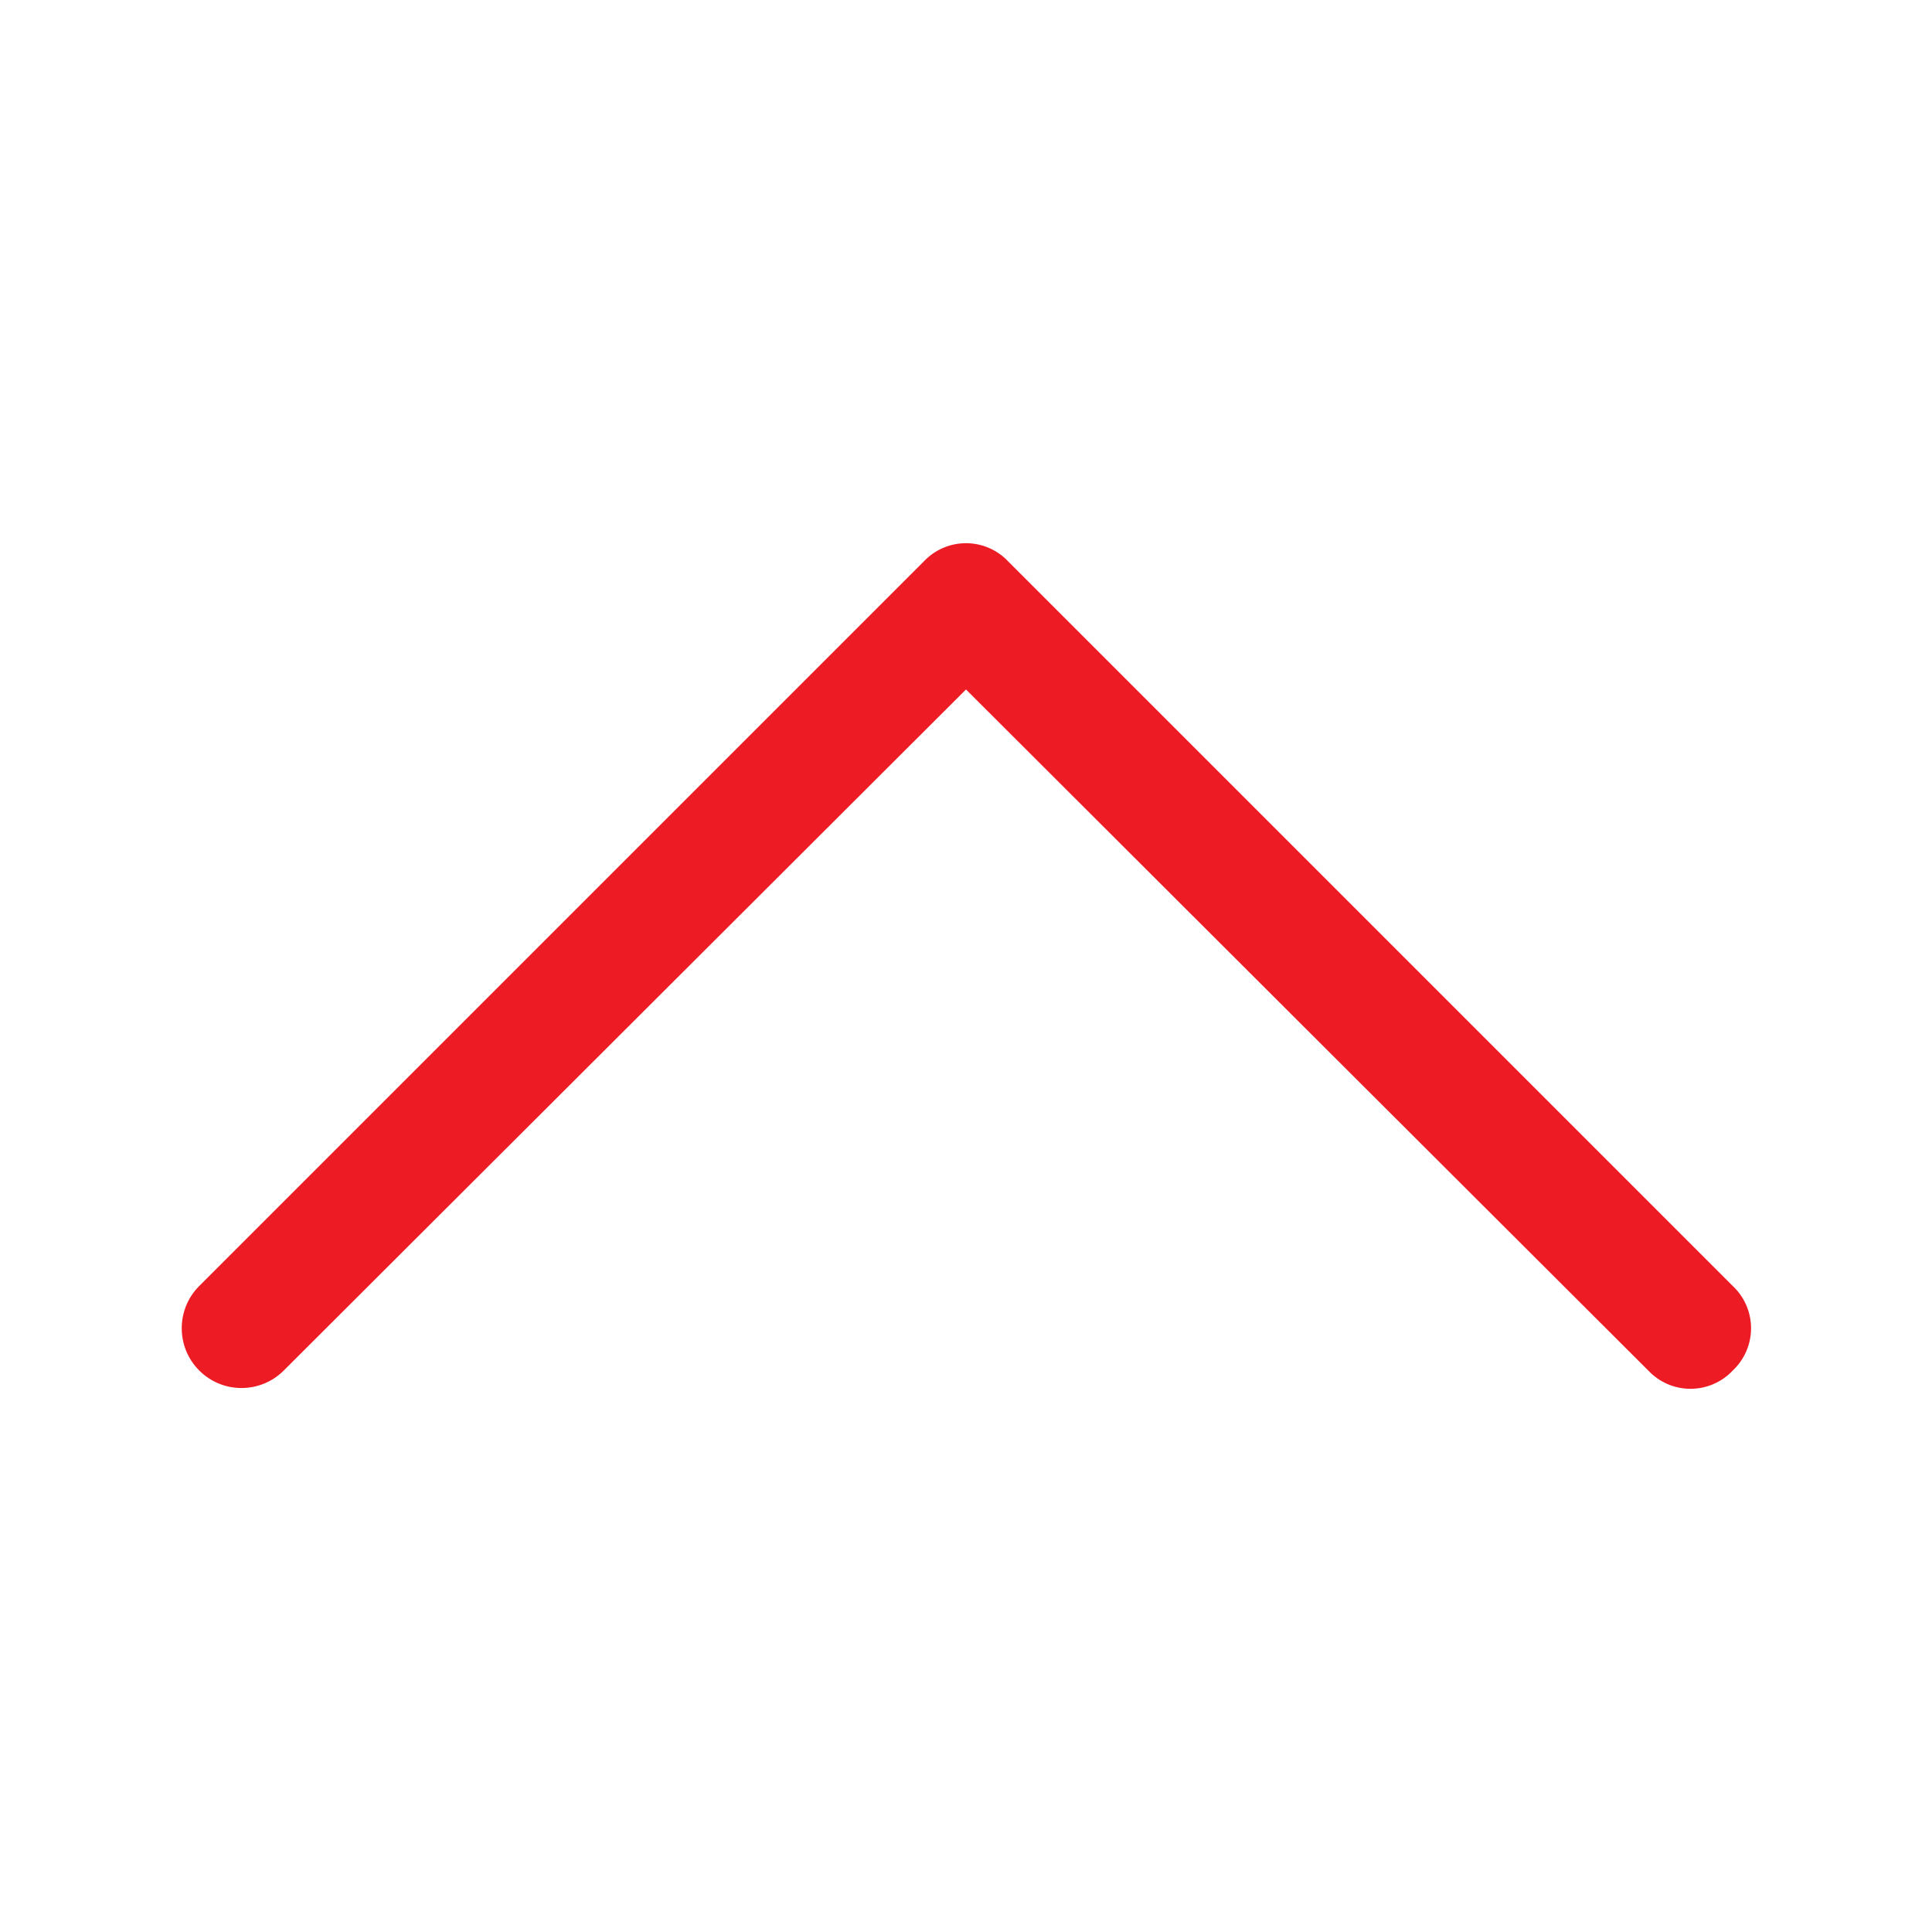
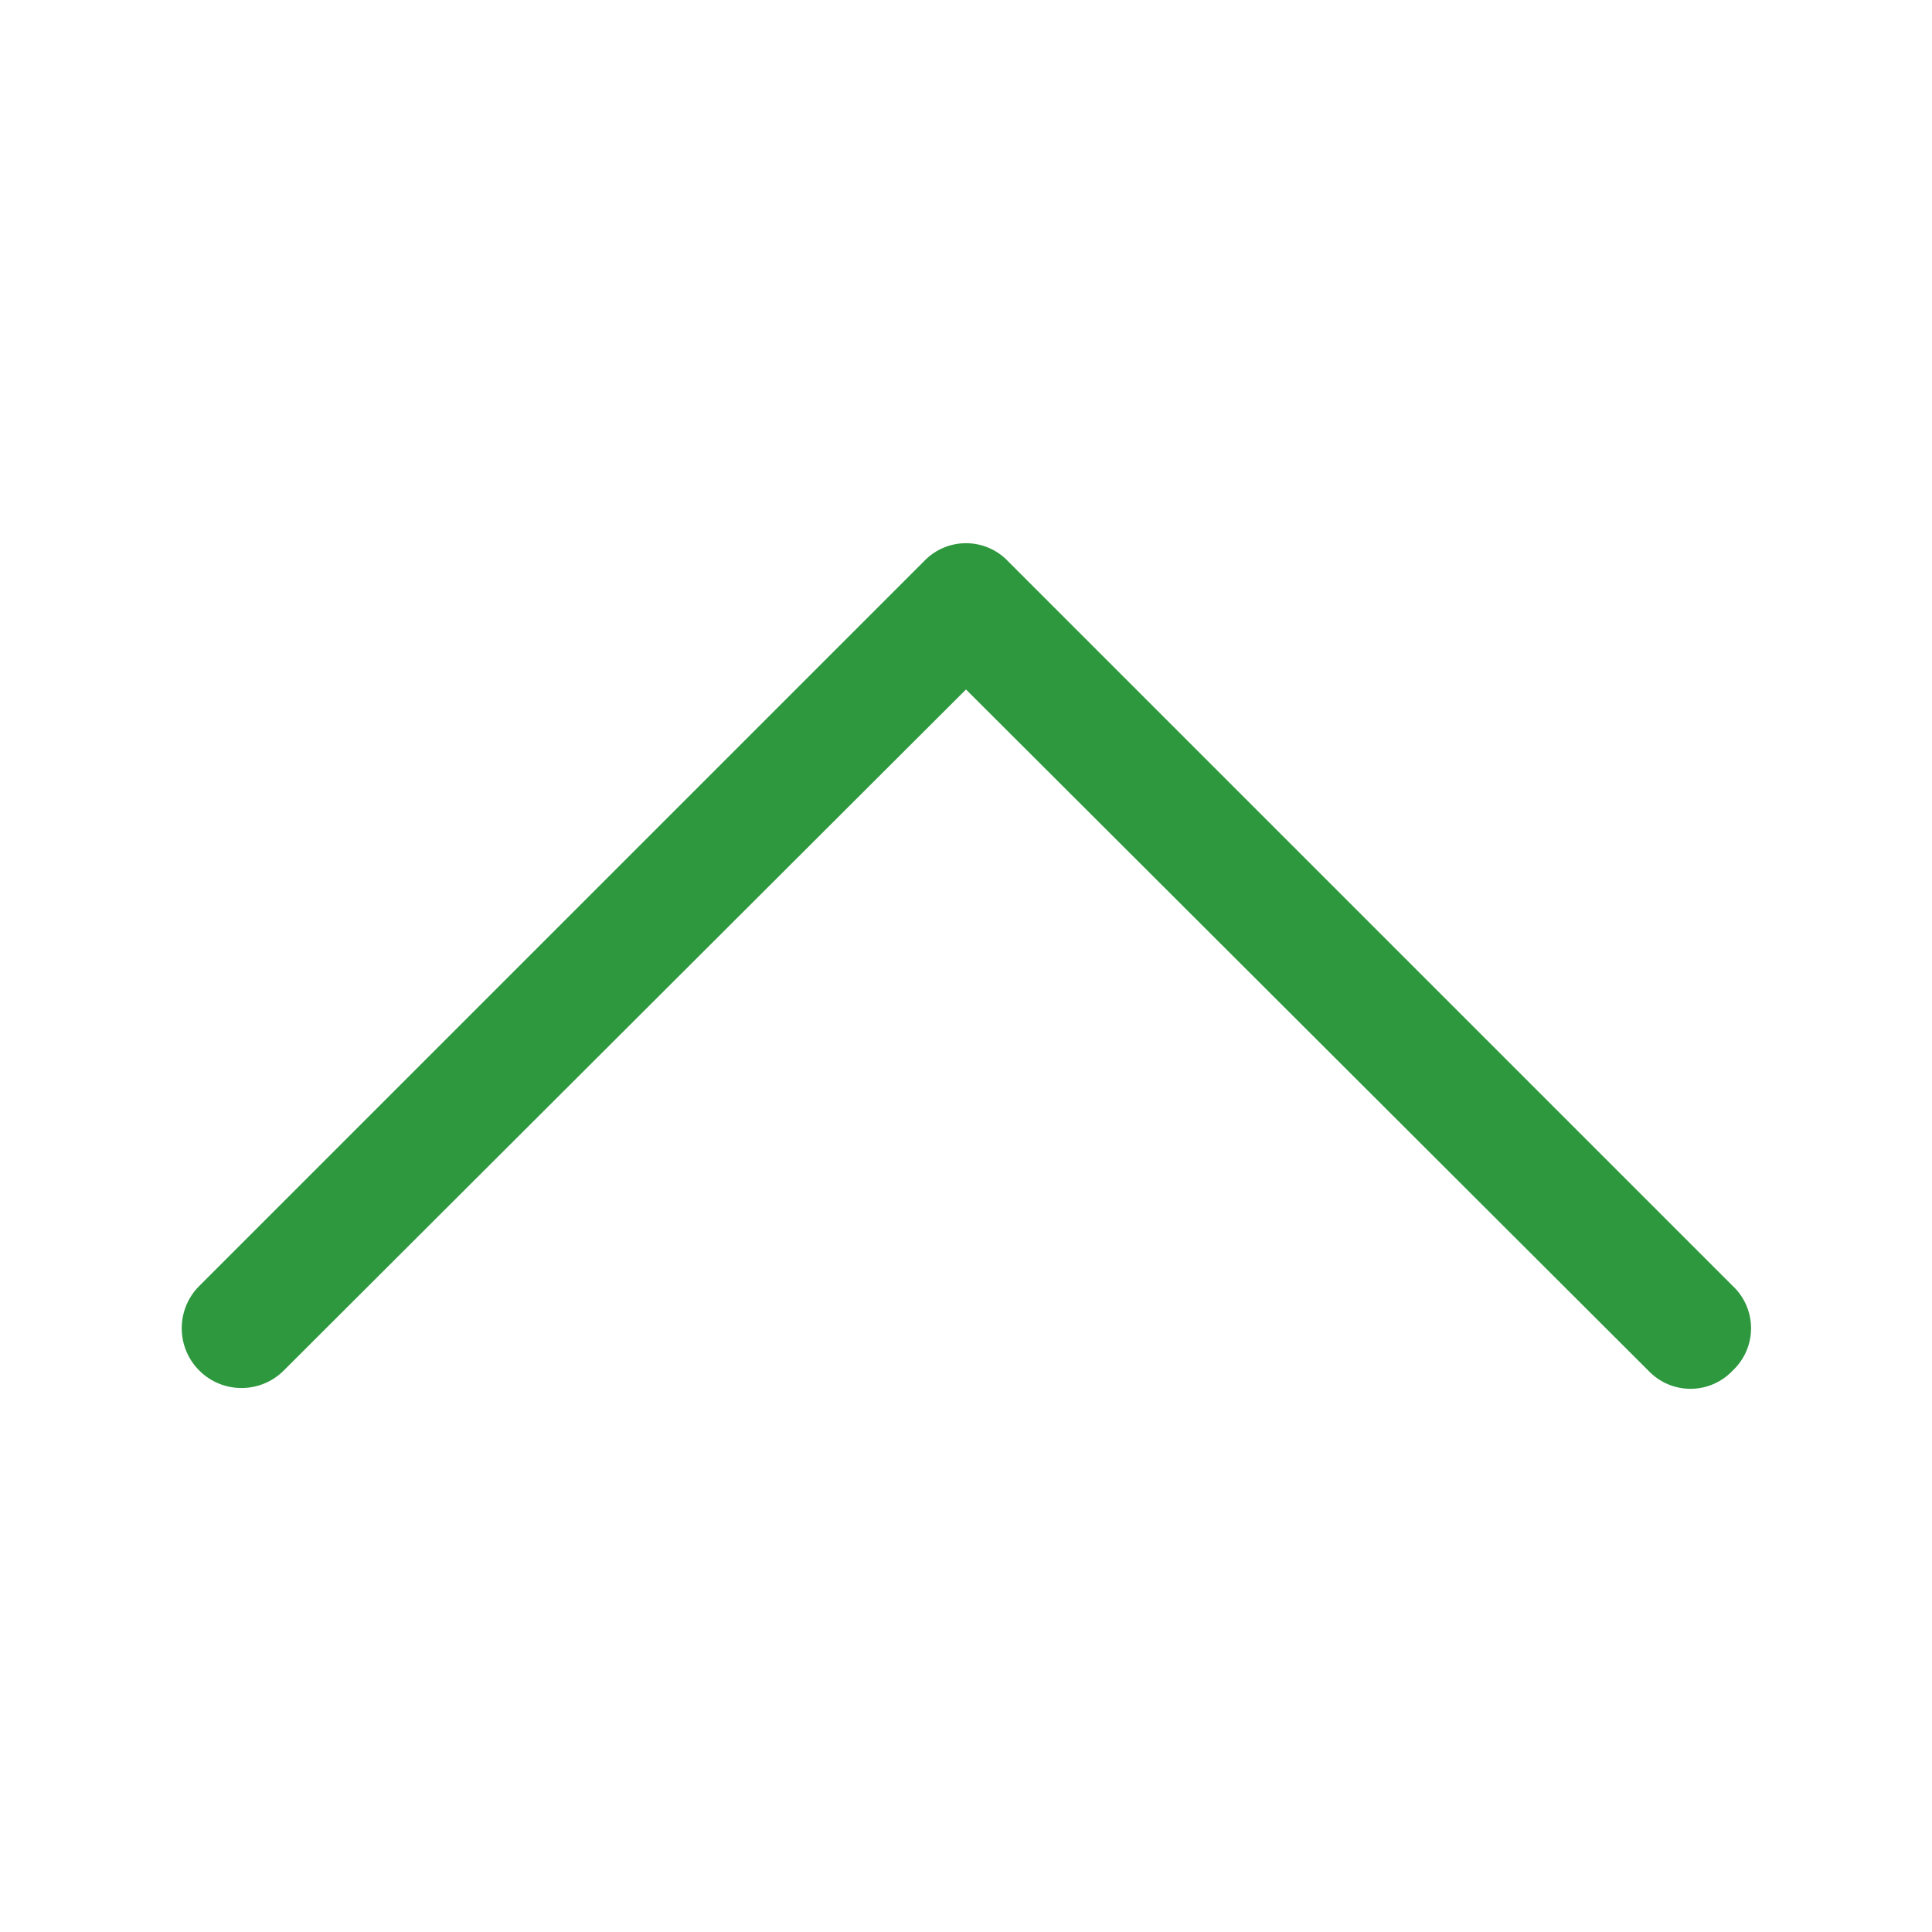
<svg xmlns="http://www.w3.org/2000/svg" id="Layer_1" data-name="Layer 1" viewBox="0 0 16 16">
  <defs>
-     <style>.cls-1{fill:#ed1c24;fill-rule:evenodd;}</style>
+     <style>.cls-1{fill:#2e983e;fill-rule:evenodd;}</style>
  </defs>
  <path class="cls-1" d="M14.35,11.35a.48.48,0,0,1-.7,0h0L8,5.71,2.35,11.35a.49.49,0,0,1-.7-.7l6-6a.48.48,0,0,1,.7,0h0l6,6a.48.48,0,0,1,0,.7Z" />
</svg>
